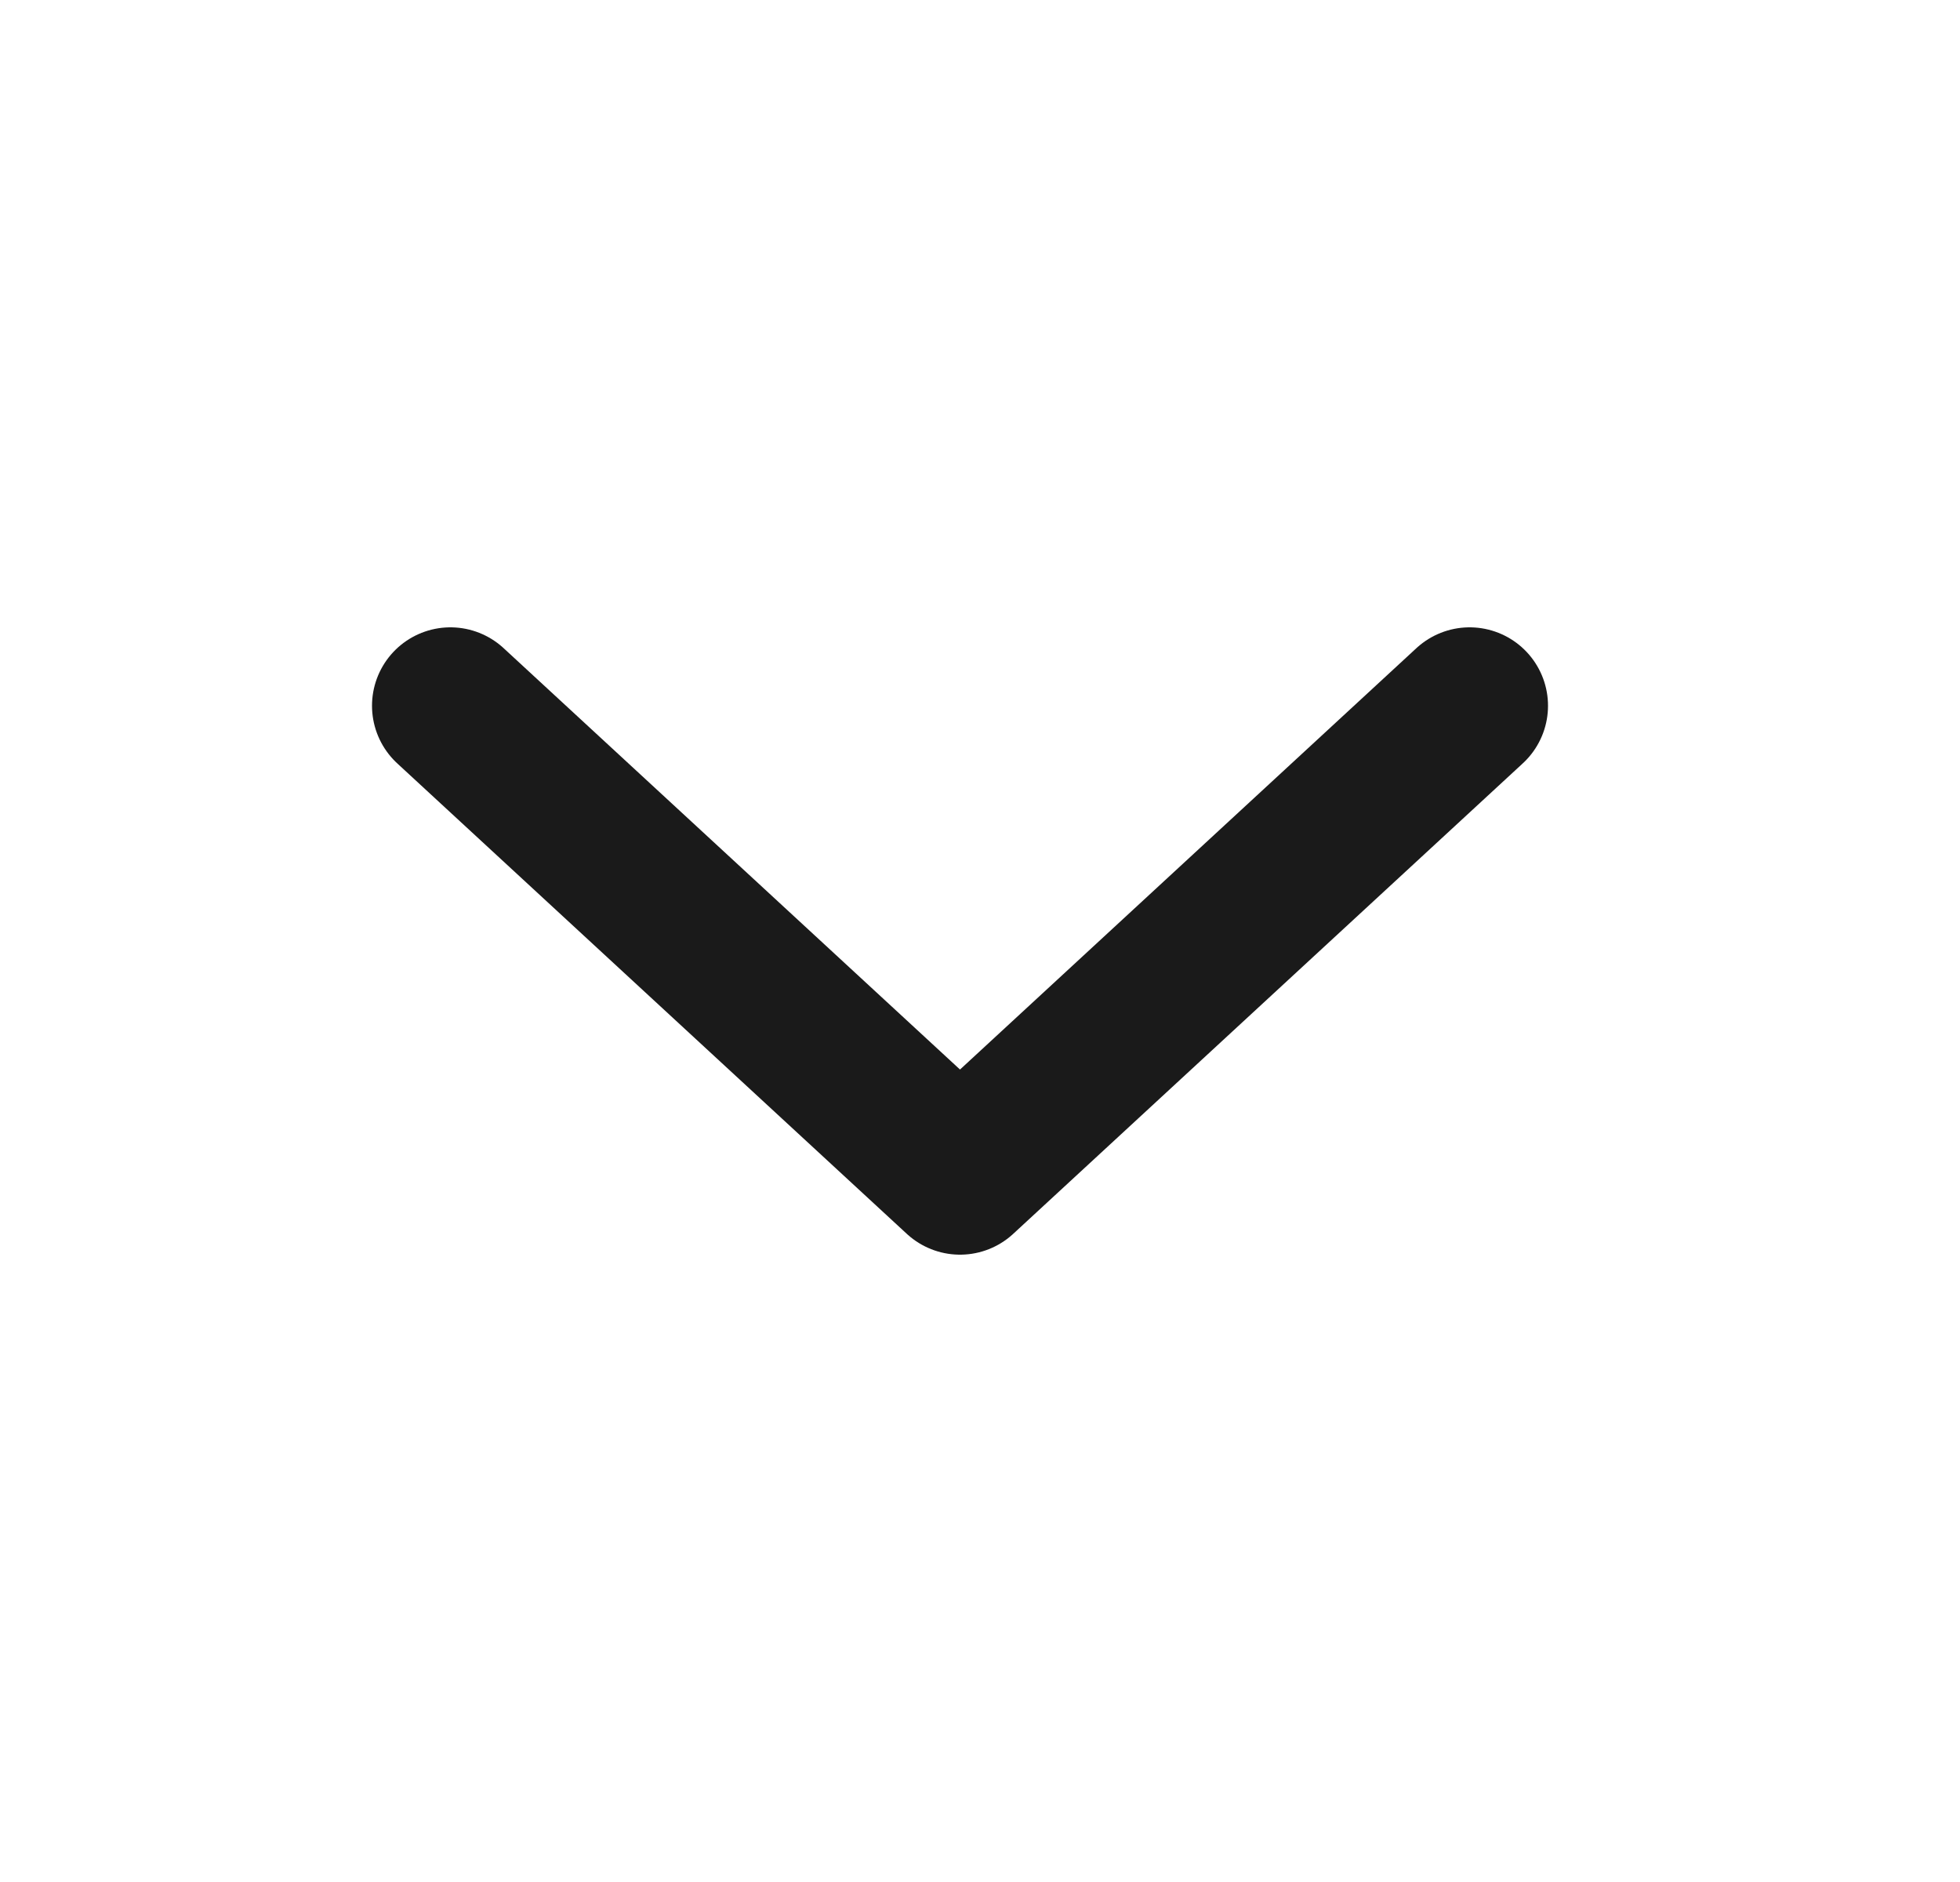
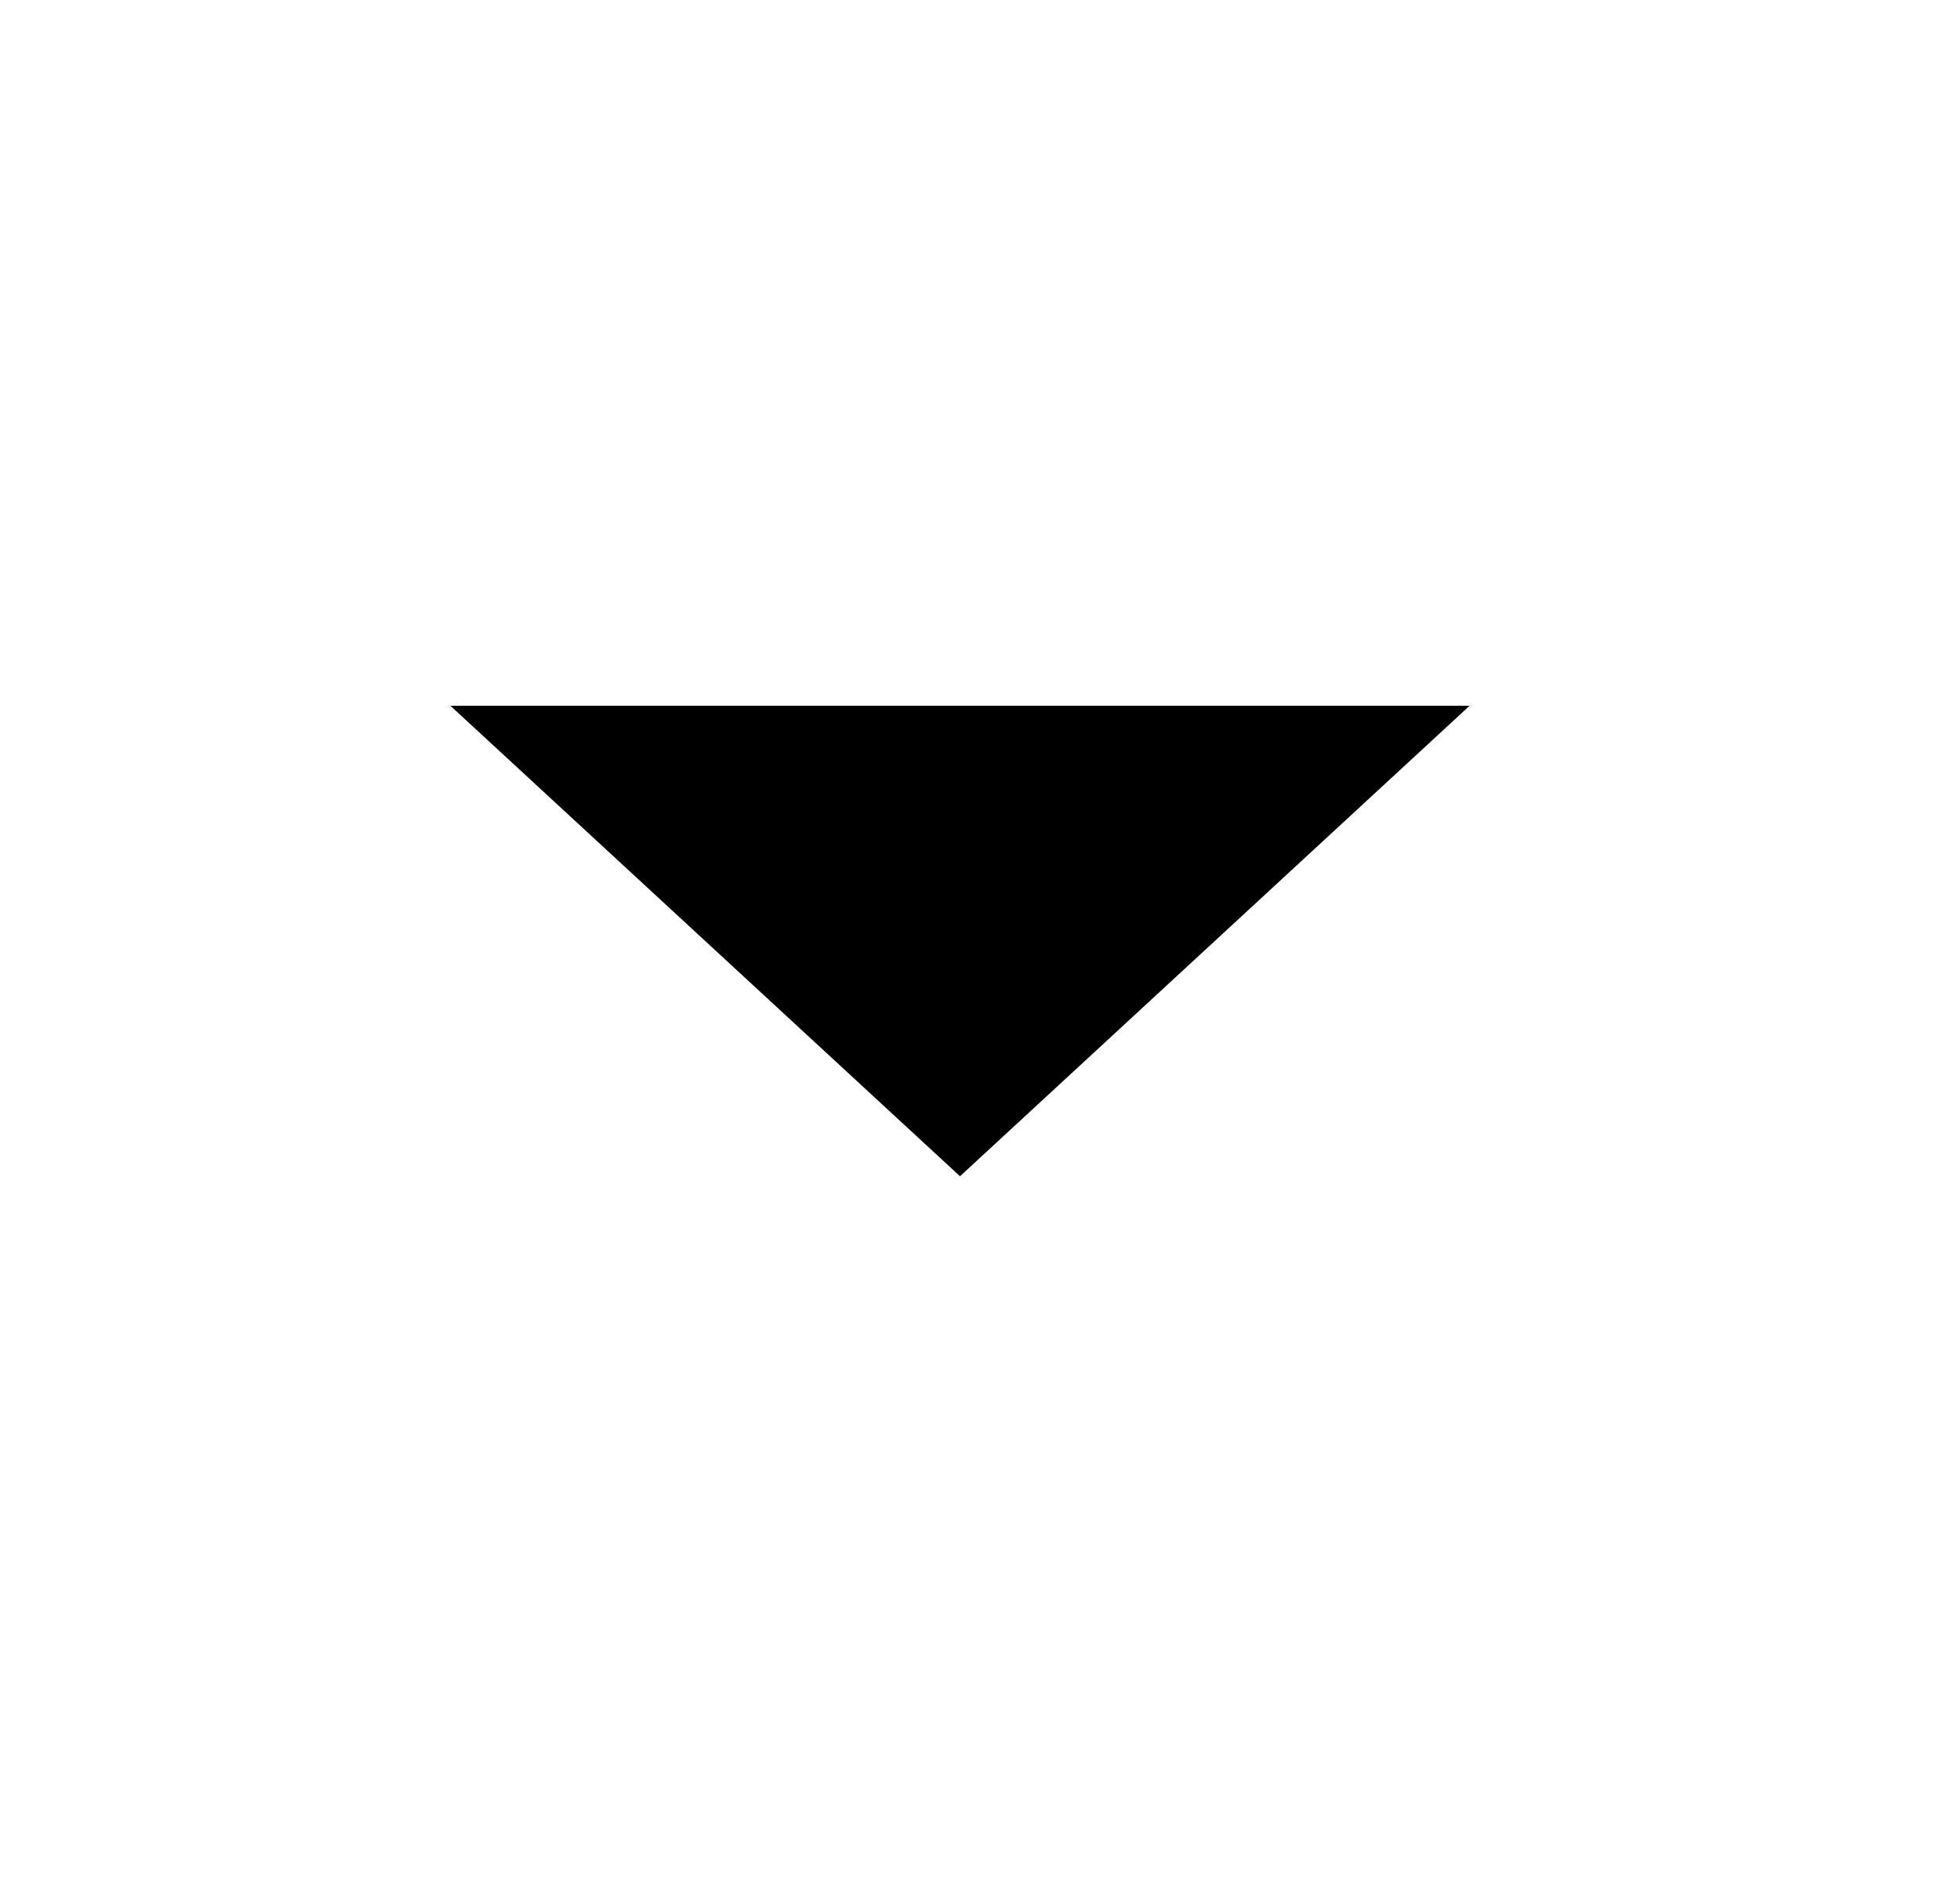
- <svg xmlns="http://www.w3.org/2000/svg" width="25" height="24" viewBox="0 0 25 24" fill="none">
+ <svg xmlns="http://www.w3.org/2000/svg" width="25" height="24" viewBox="0 0 25 24">
  <g id="Icons 24*24">
-     <path id="Vector" d="M5.745 9L12.245 15L18.745 9" stroke="#1A1A1A" stroke-width="2" stroke-linecap="round" stroke-linejoin="round" />
+     <path id="Vector" d="M5.745 9L12.245 15L18.745 9" stroke-width="2" stroke-linecap="round" stroke-linejoin="round" />
  </g>
</svg>
